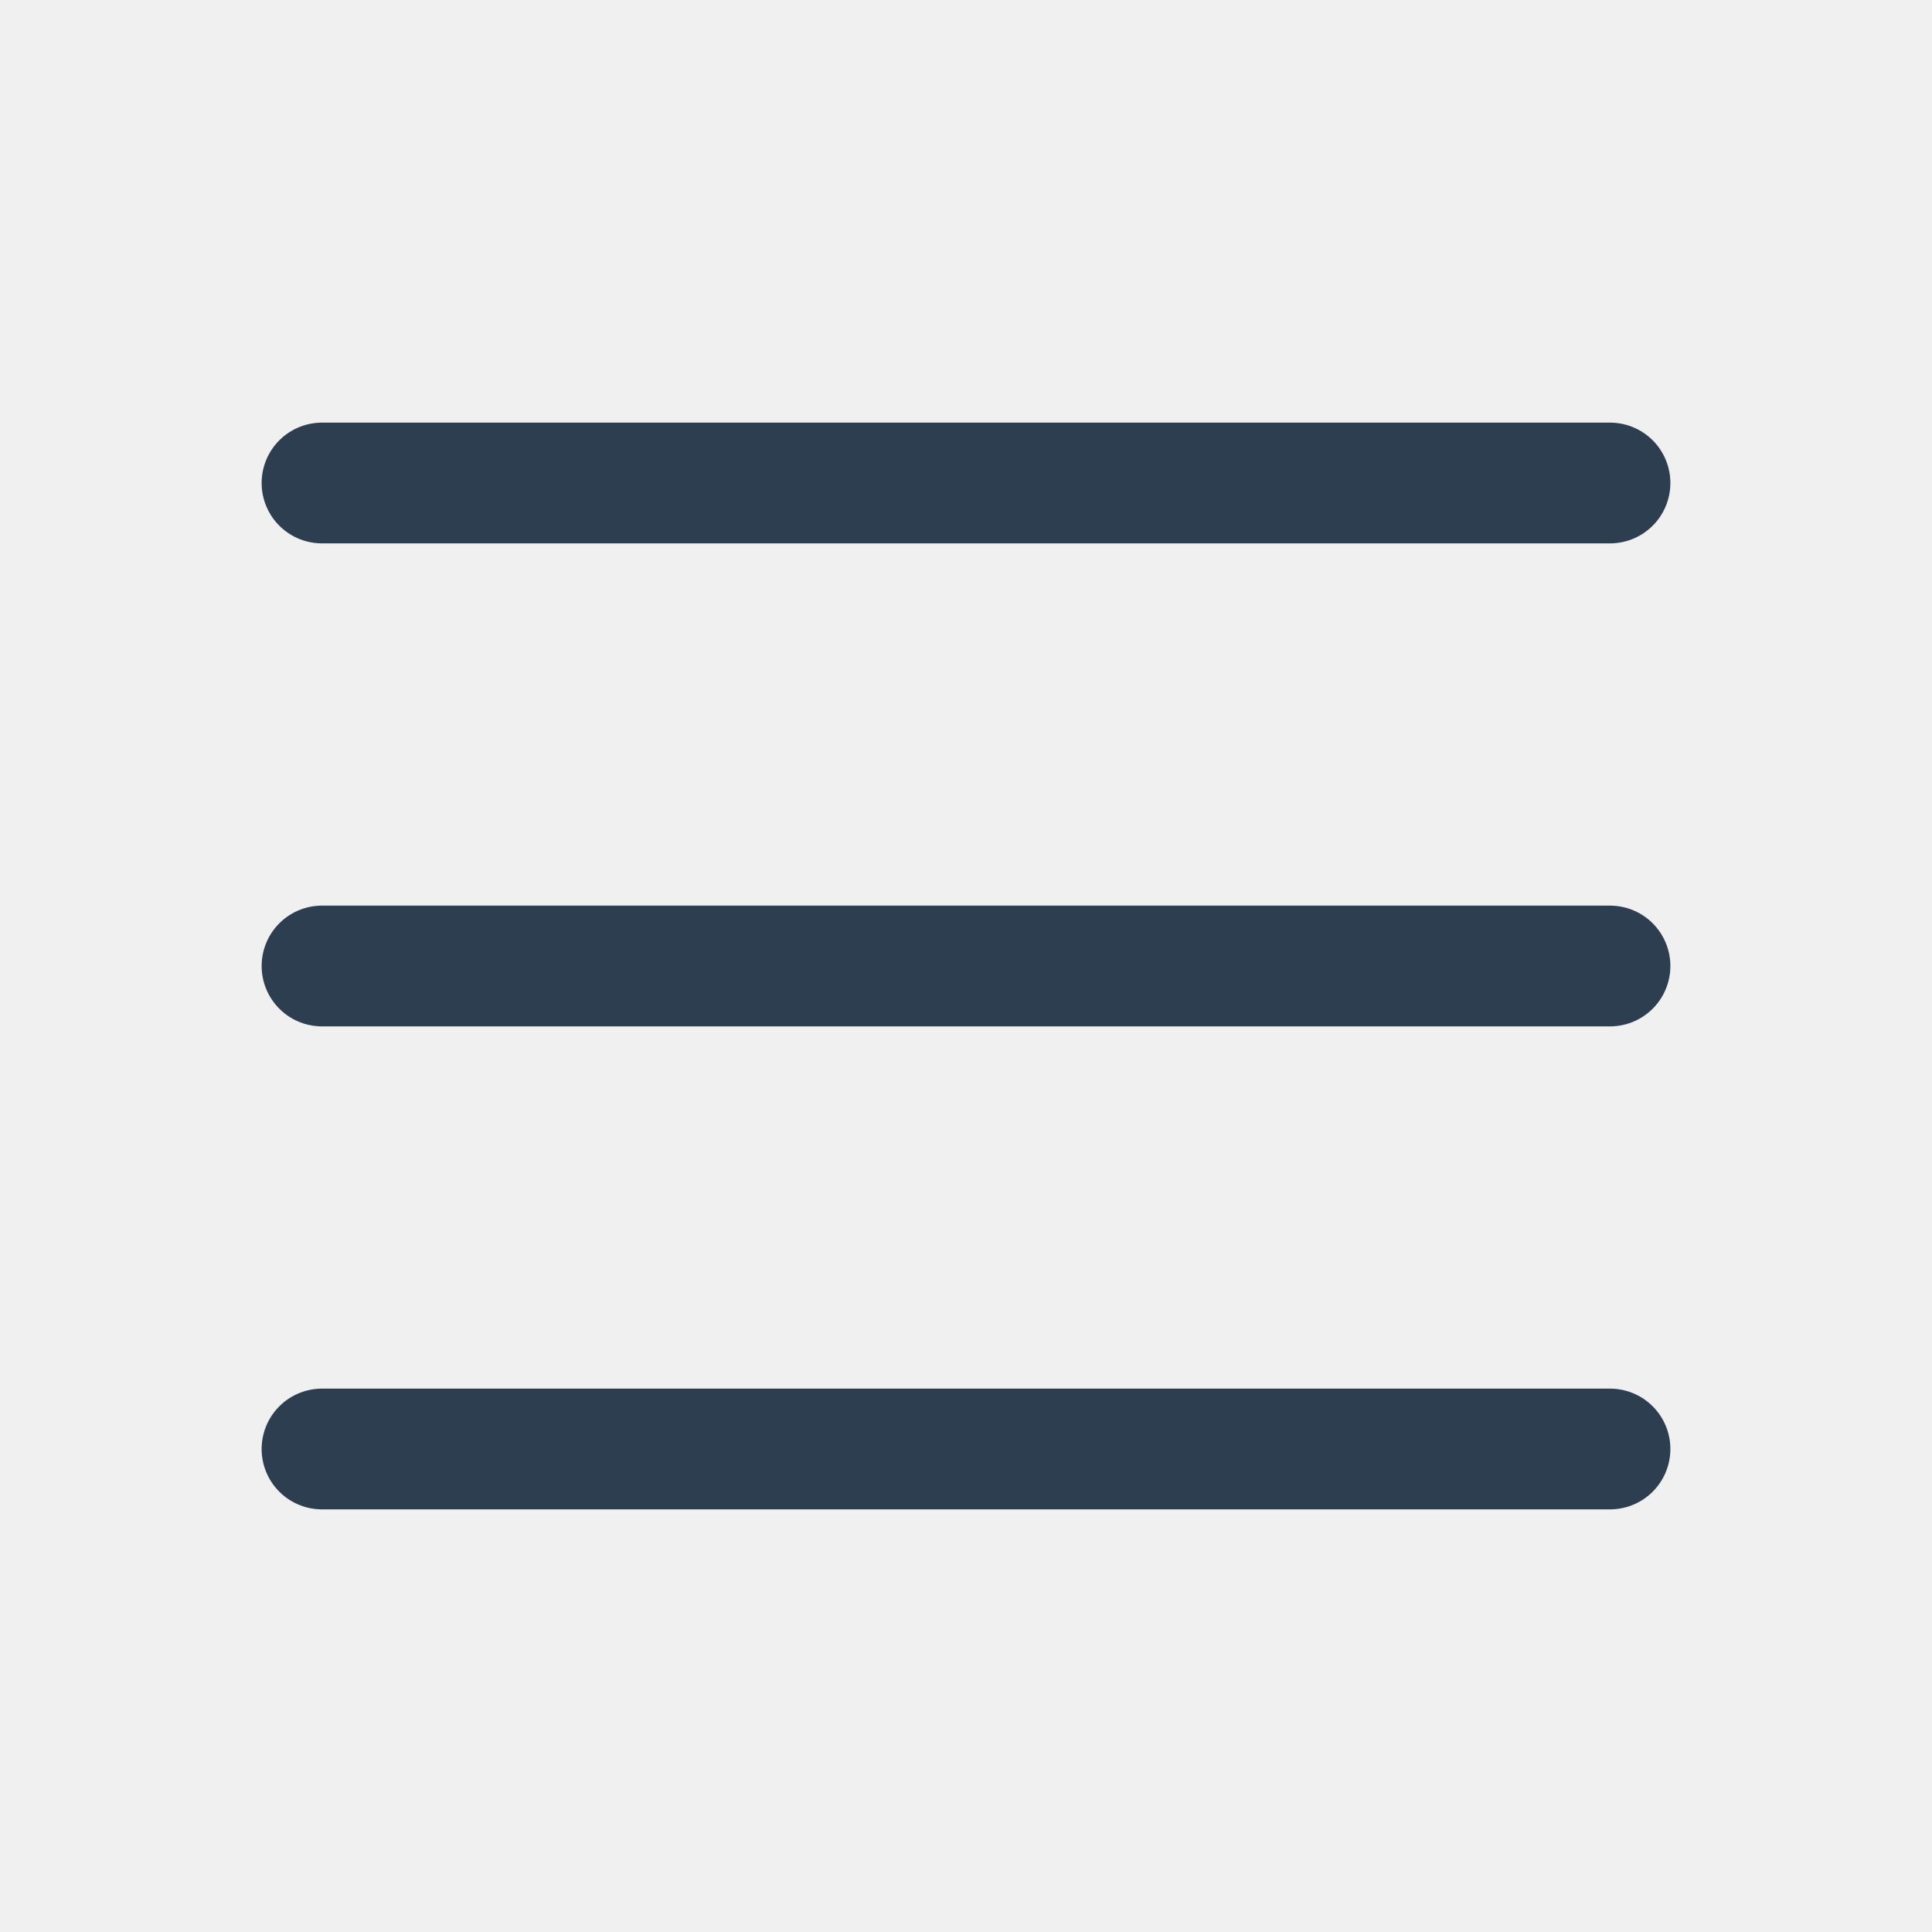
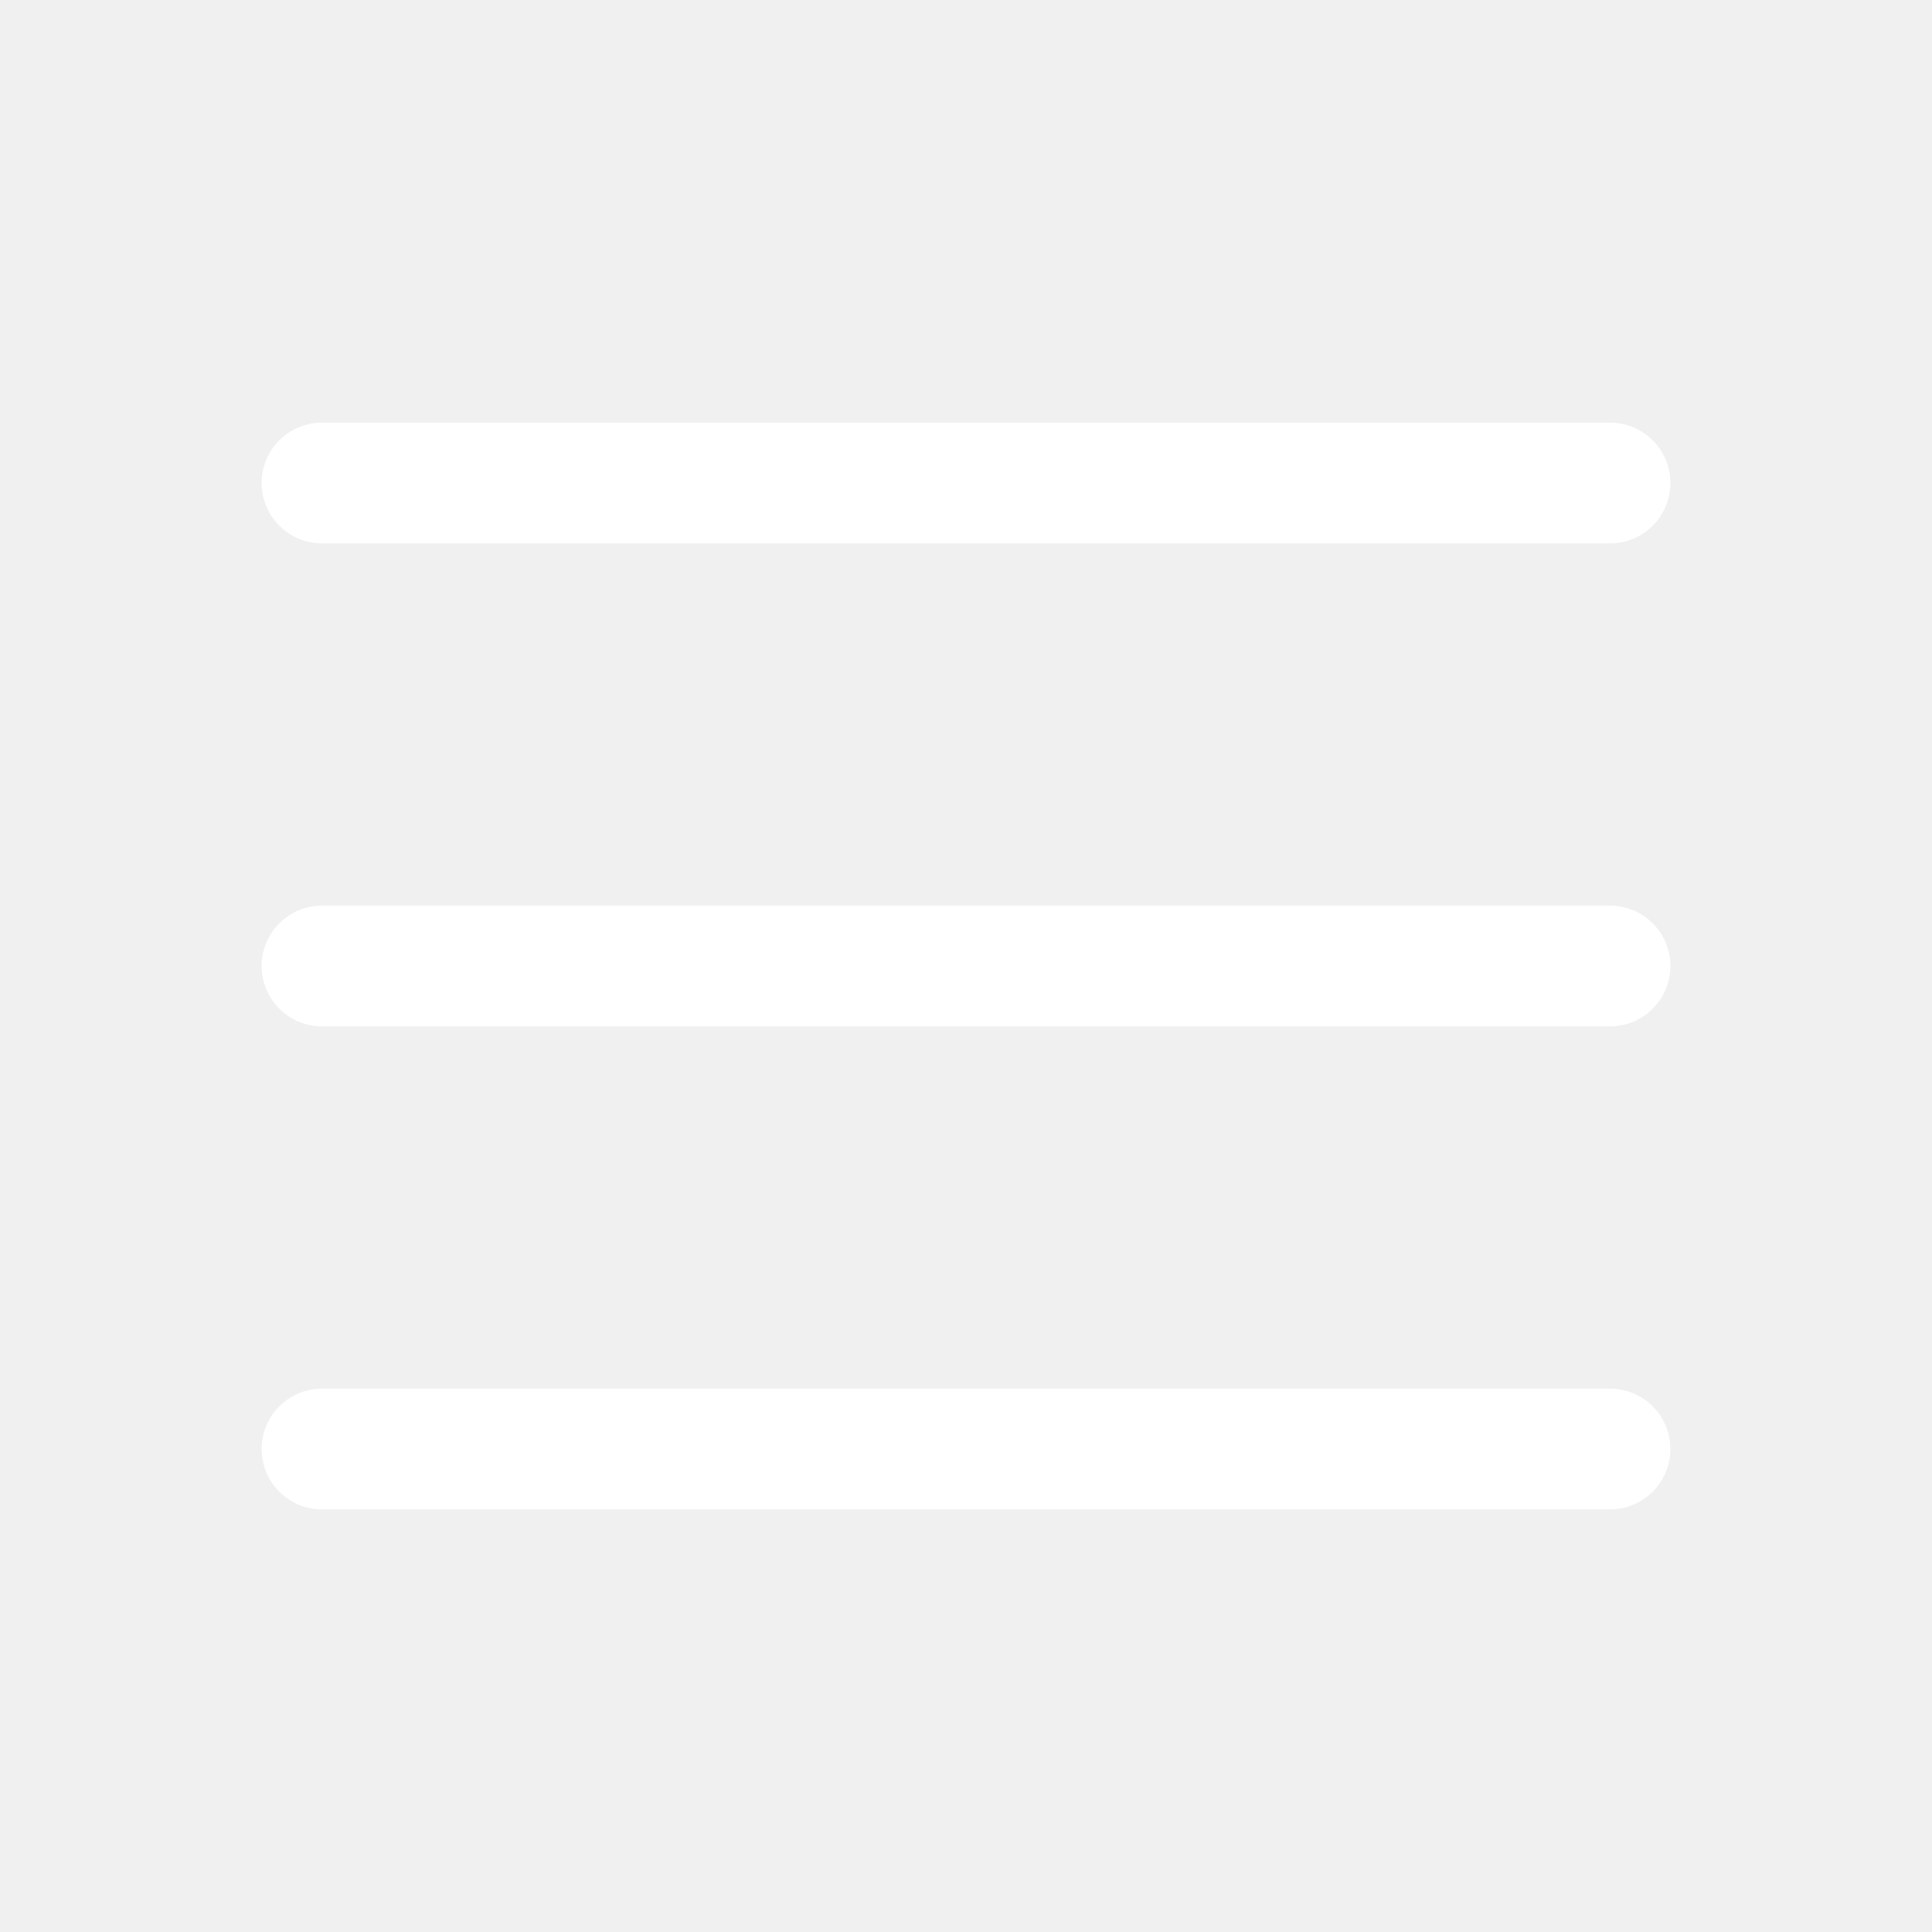
- <svg xmlns="http://www.w3.org/2000/svg" class="icon icon-tabler icon-tabler-menu-2" width="44" height="44" viewBox="0 0 24 24" stroke-width="1.5" stroke="#2c3e50" fill="none" stroke-linecap="round" stroke-linejoin="round">
+ <svg xmlns="http://www.w3.org/2000/svg" class="icon icon-tabler icon-tabler-menu-2" width="44" height="44" viewBox="0 0 24 24" stroke-width="1.5" stroke="white" fill="none" stroke-linecap="round" stroke-linejoin="round">
  <path stroke="none" d="M0 0h24v24H0z" fill="none" />
  <line x1="4" y1="6" x2="20" y2="6" />
  <line x1="4" y1="12" x2="20" y2="12" />
  <line x1="4" y1="18" x2="20" y2="18" />
</svg>
